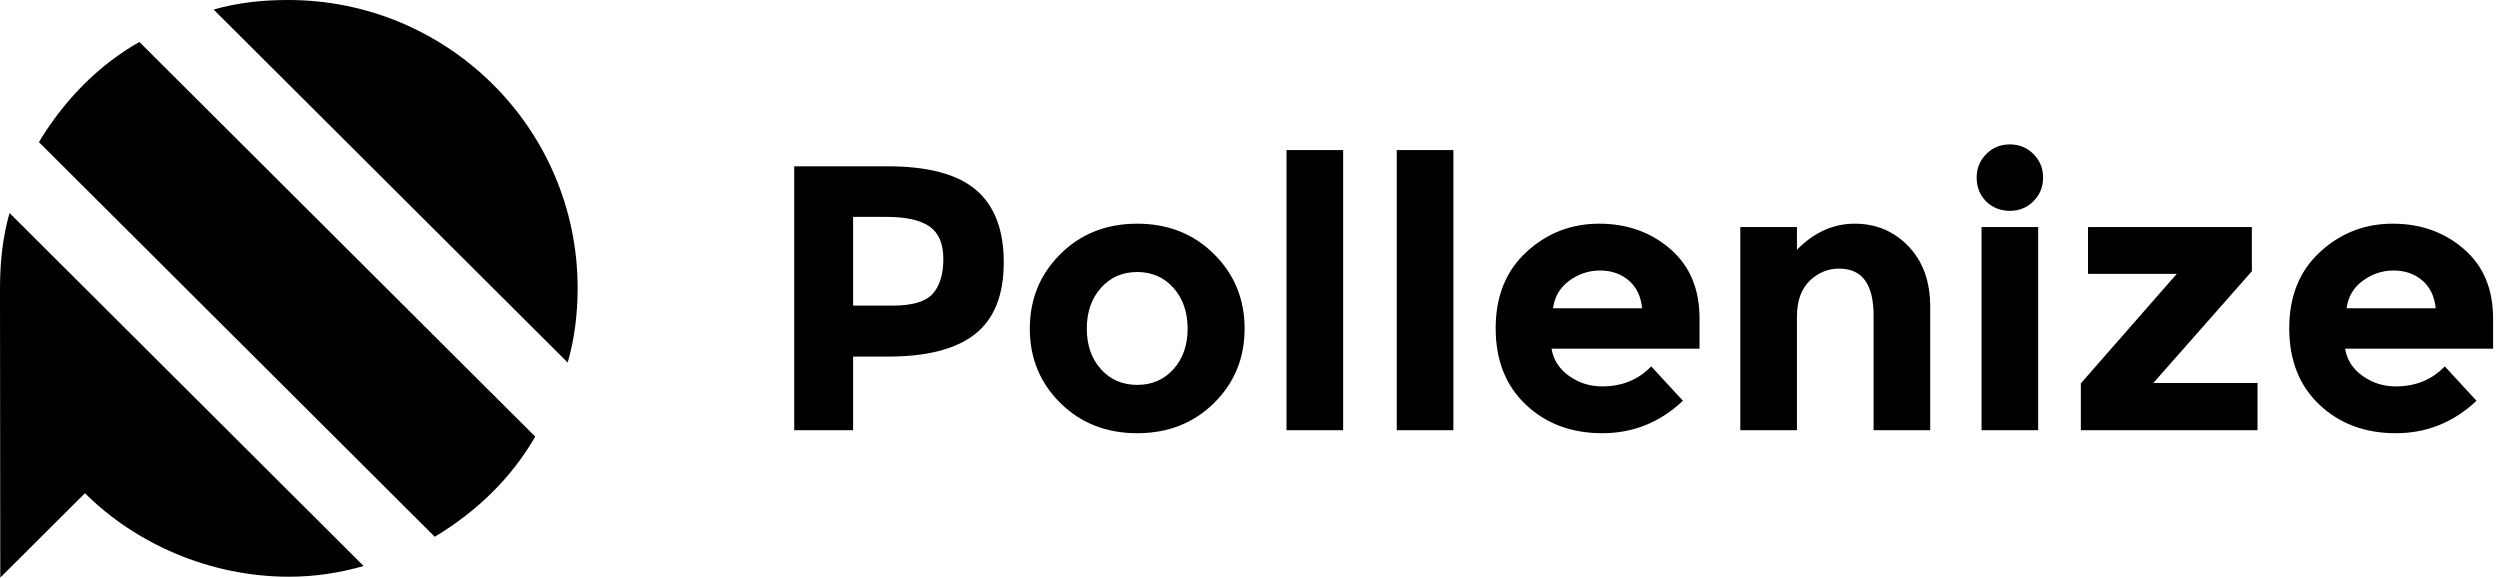
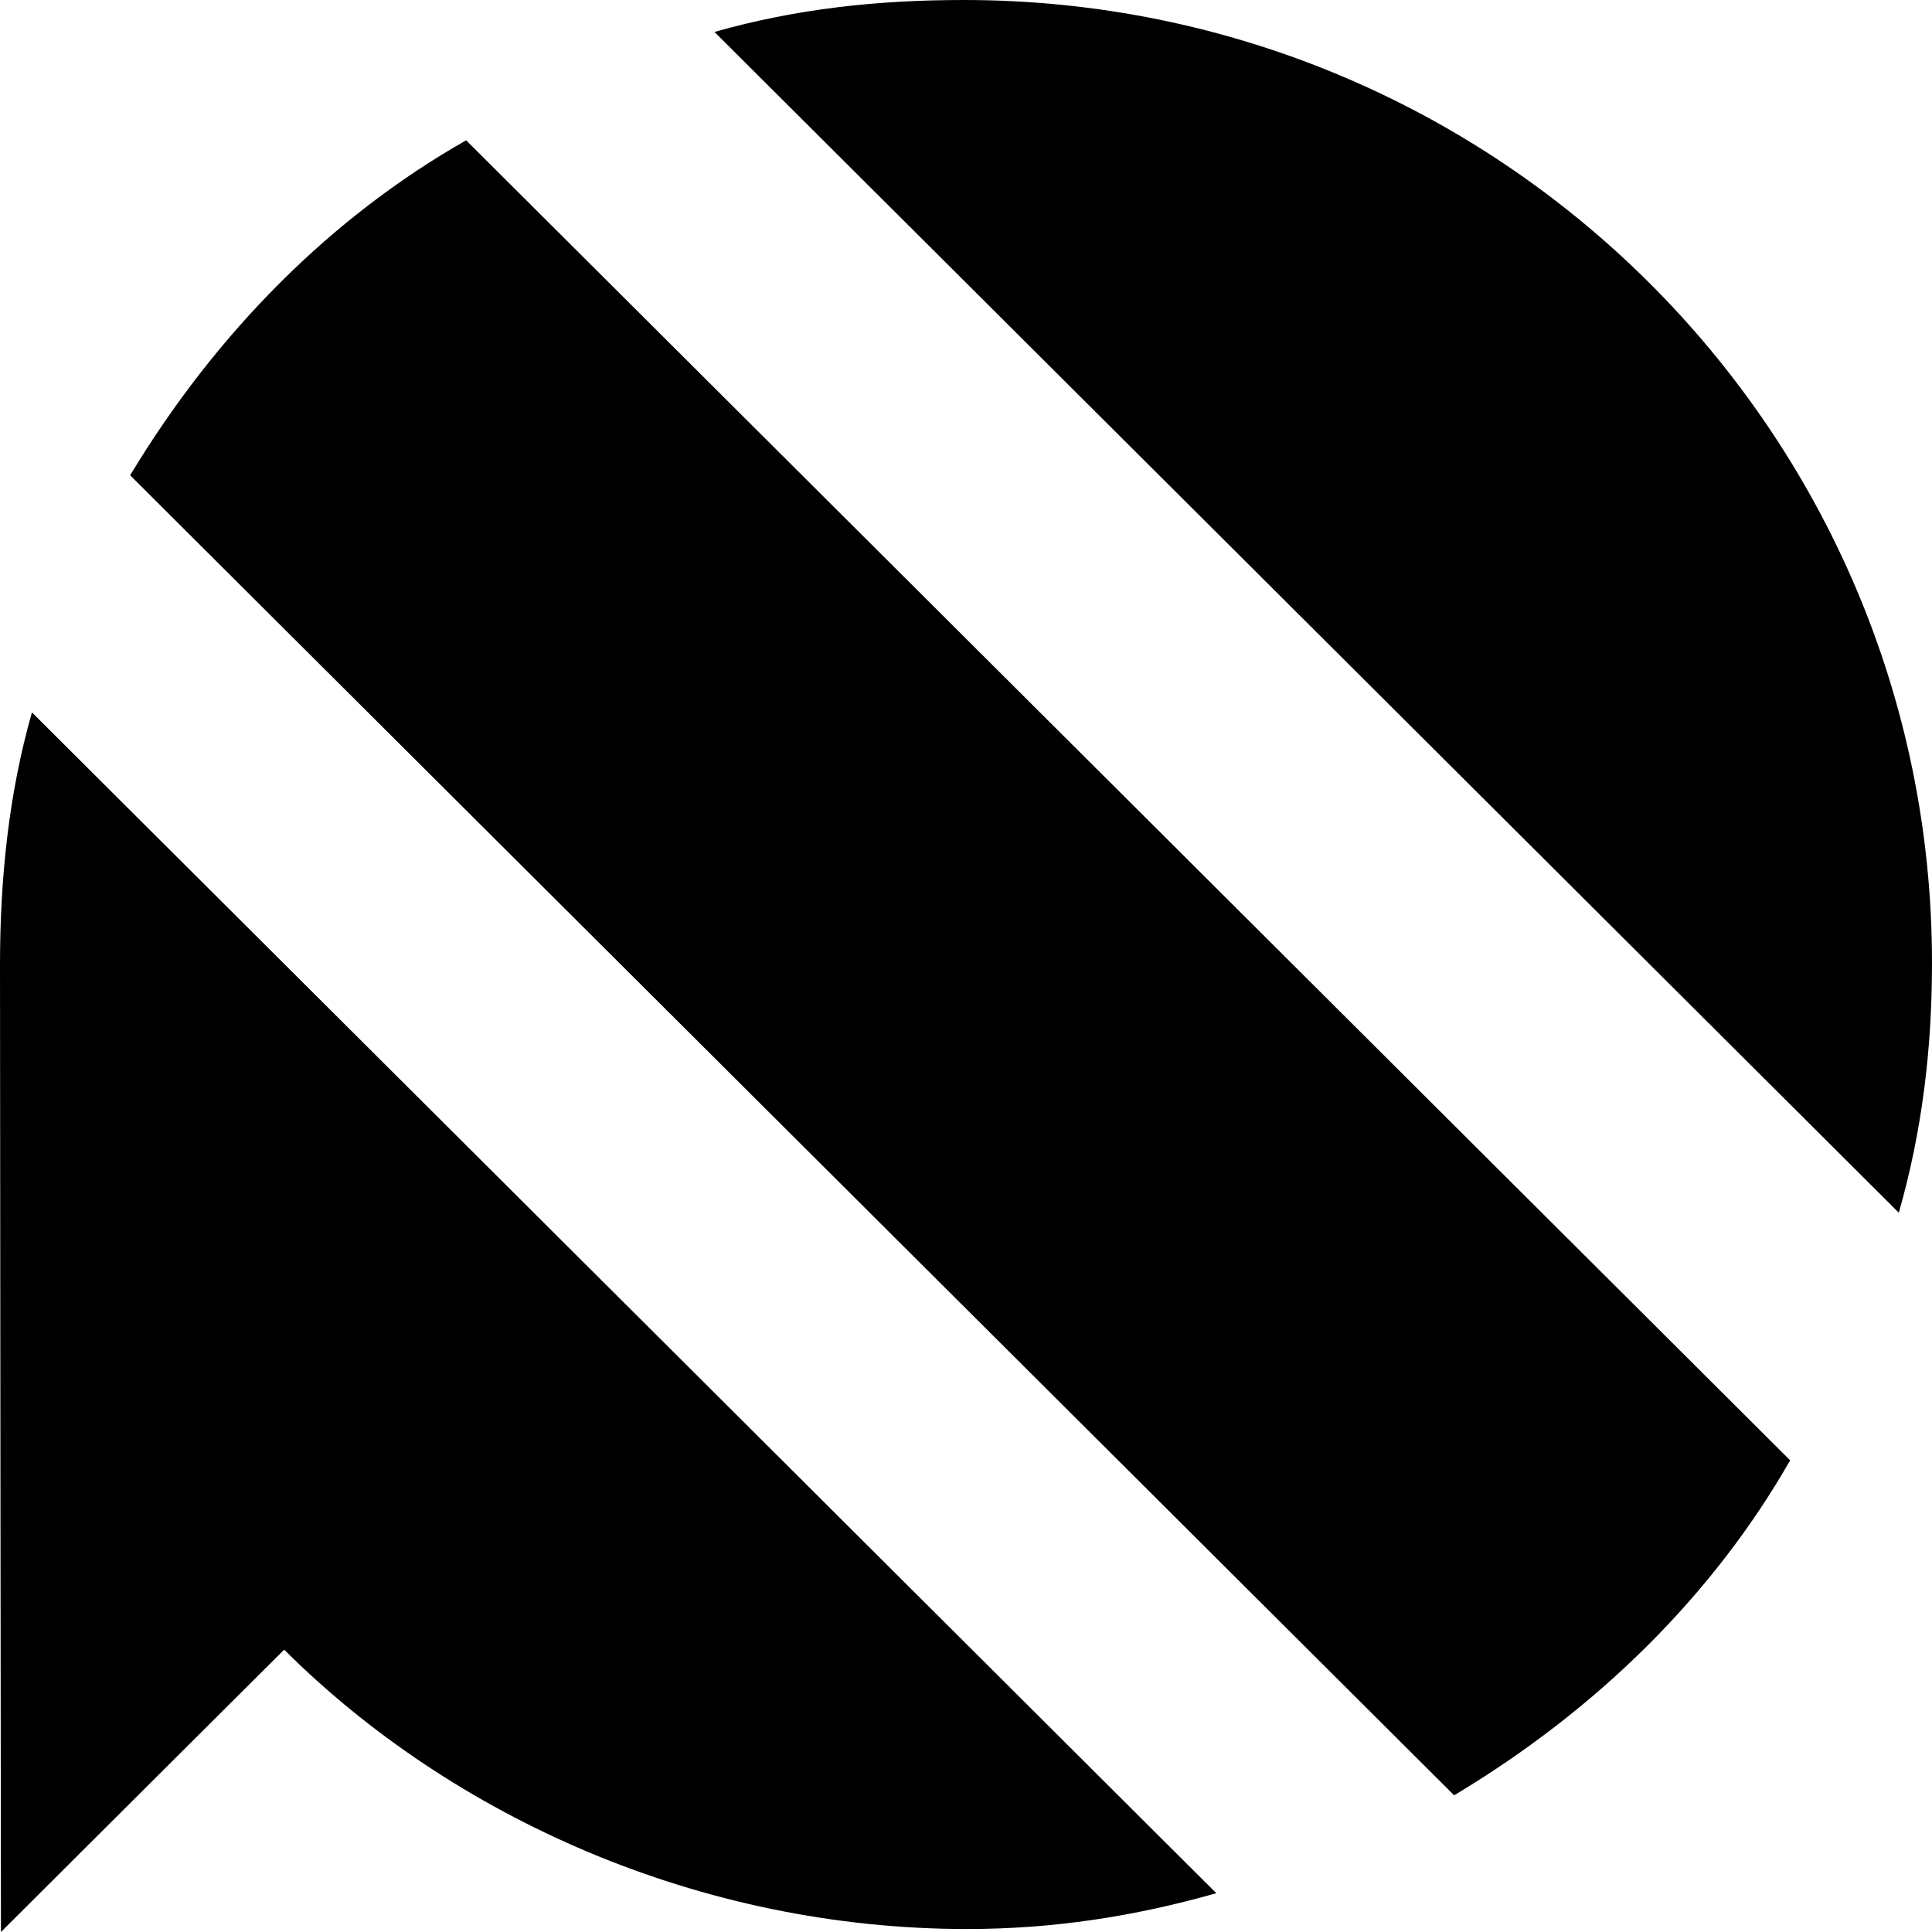
- <svg xmlns="http://www.w3.org/2000/svg" viewBox="0 0 277 64">
+ <svg xmlns="http://www.w3.org/2000/svg" viewBox="0 0 64 64">
  <path d="M1.058,23.599 L40.292,62.715 C37.584,63.483 34.9,63.901 32.032,63.901 C23.186,63.901 14.978,60.195 9.413,54.647 L0.031,64 C0.031,64 0,36.374 0,31.965 C-3.55551722e-15,29.106 0.288,26.299 1.058,23.599 Z M4.311,15.745 C7.183,10.979 11.009,7.165 15.442,4.648 L59.301,48.375 C56.777,52.794 52.951,56.609 48.17,59.472 L4.311,15.745 Z M31.931,0 C49.622,-3.54479995e-15 64,14.261 64,31.898 C64,34.758 63.671,37.474 62.901,40.173 L23.667,1.058 C26.375,0.29 29.063,-3.54479995e-15 31.931,0 Z" />
-   <path d="M98.332,18.426 C102.822,18.426 106.091,19.298 108.141,21.041 C110.191,22.783 111.216,25.461 111.216,29.072 C111.216,32.683 110.163,35.325 108.058,36.999 C105.952,38.672 102.738,39.508 98.416,39.508 L94.525,39.508 L94.525,47.665 L88,47.665 L88,18.426 L98.332,18.426 Z M98.918,33.861 C101.093,33.861 102.571,33.422 103.352,32.544 C104.132,31.665 104.523,30.383 104.523,28.695 C104.523,27.008 104.014,25.809 102.996,25.098 C101.978,24.387 100.396,24.031 98.248,24.031 L94.525,24.031 L94.525,33.861 L98.918,33.861 Z M120.418,36.413 C120.418,38.254 120.941,39.752 121.987,40.91 C123.033,42.067 124.371,42.646 126.003,42.646 C127.634,42.646 128.973,42.067 130.018,40.91 C131.064,39.752 131.587,38.254 131.587,36.413 C131.587,34.573 131.064,33.067 130.018,31.895 C128.973,30.724 127.634,30.139 126.003,30.139 C124.371,30.139 123.033,30.724 121.987,31.895 C120.941,33.067 120.418,34.573 120.418,36.413 Z M137.903,36.413 C137.903,39.676 136.774,42.423 134.515,44.654 C132.256,46.885 129.419,48 126.003,48 C122.586,48 119.749,46.885 117.49,44.654 C115.231,42.423 114.102,39.676 114.102,36.413 C114.102,33.15 115.231,30.397 117.49,28.152 C119.749,25.907 122.586,24.784 126.003,24.784 C129.419,24.784 132.256,25.907 134.515,28.152 C136.774,30.397 137.903,33.15 137.903,36.413 Z M148.821,47.665 L142.546,47.665 L142.546,16.627 L148.821,16.627 L148.821,47.665 Z M161.035,47.665 L154.761,47.665 L154.761,16.627 L161.035,16.627 L161.035,47.665 Z M186.468,44.403 C183.93,46.801 180.953,48 177.537,48 C174.121,48 171.298,46.947 169.067,44.842 C166.836,42.736 165.72,39.913 165.72,36.371 C165.72,32.83 166.857,30.013 169.129,27.922 C171.402,25.83 174.086,24.784 177.182,24.784 C180.277,24.784 182.905,25.719 185.067,27.587 C187.228,29.455 188.308,32.021 188.308,35.284 L188.308,38.63 L171.911,38.63 C172.106,39.857 172.748,40.861 173.835,41.642 C174.923,42.423 176.15,42.813 177.516,42.813 C179.719,42.813 181.532,42.074 182.954,40.596 L186.468,44.403 Z M181.95,34.154 C181.811,32.816 181.309,31.784 180.444,31.059 C179.58,30.334 178.527,29.971 177.286,29.971 C176.045,29.971 174.909,30.348 173.877,31.101 C172.845,31.854 172.246,32.871 172.078,34.154 L181.95,34.154 Z M199.101,35.116 L199.101,47.665 L192.826,47.665 L192.826,25.161 L199.101,25.161 L199.101,27.671 C200.997,25.746 203.13,24.784 205.501,24.784 C207.871,24.784 209.858,25.621 211.461,27.294 C213.065,28.967 213.867,31.198 213.867,33.987 L213.867,47.665 L207.592,47.665 L207.592,34.949 C207.592,31.491 206.323,29.762 203.786,29.762 C202.531,29.762 201.436,30.215 200.502,31.122 C199.568,32.028 199.101,33.359 199.101,35.116 Z M225.83,47.665 L219.556,47.665 L219.556,25.161 L225.83,25.161 L225.83,47.665 Z M220.058,22.316 C219.36,21.591 219.012,20.713 219.012,19.681 C219.012,18.649 219.367,17.778 220.078,17.067 C220.79,16.356 221.661,16 222.693,16 C223.725,16 224.596,16.356 225.307,17.067 C226.018,17.778 226.374,18.649 226.374,19.681 C226.374,20.713 226.018,21.584 225.307,22.295 C224.596,23.007 223.725,23.362 222.693,23.362 C221.661,23.362 220.783,23.014 220.058,22.316 Z M231.352,30.348 L231.352,25.161 L249.506,25.161 L249.506,30.055 L238.588,42.437 L250.133,42.437 L250.133,47.665 L230.557,47.665 L230.557,42.478 L241.182,30.348 L231.352,30.348 Z M274.395,44.403 C271.857,46.801 268.88,48 265.464,48 C262.048,48 259.224,46.947 256.993,44.842 C254.763,42.736 253.647,39.913 253.647,36.371 C253.647,32.83 254.783,30.013 257.056,27.922 C259.329,25.83 262.013,24.784 265.108,24.784 C268.204,24.784 270.832,25.719 272.993,27.587 C275.155,29.455 276.235,32.021 276.235,35.284 L276.235,38.63 L259.838,38.63 C260.033,39.857 260.675,40.861 261.762,41.642 C262.85,42.423 264.077,42.813 265.443,42.813 C267.646,42.813 269.459,42.074 270.881,40.596 L274.395,44.403 Z M269.877,34.154 C269.738,32.816 269.236,31.784 268.371,31.059 C267.507,30.334 266.454,29.971 265.213,29.971 C263.972,29.971 262.836,30.348 261.804,31.101 C260.772,31.854 260.173,32.871 260.005,34.154 L269.877,34.154 Z" />
</svg>
